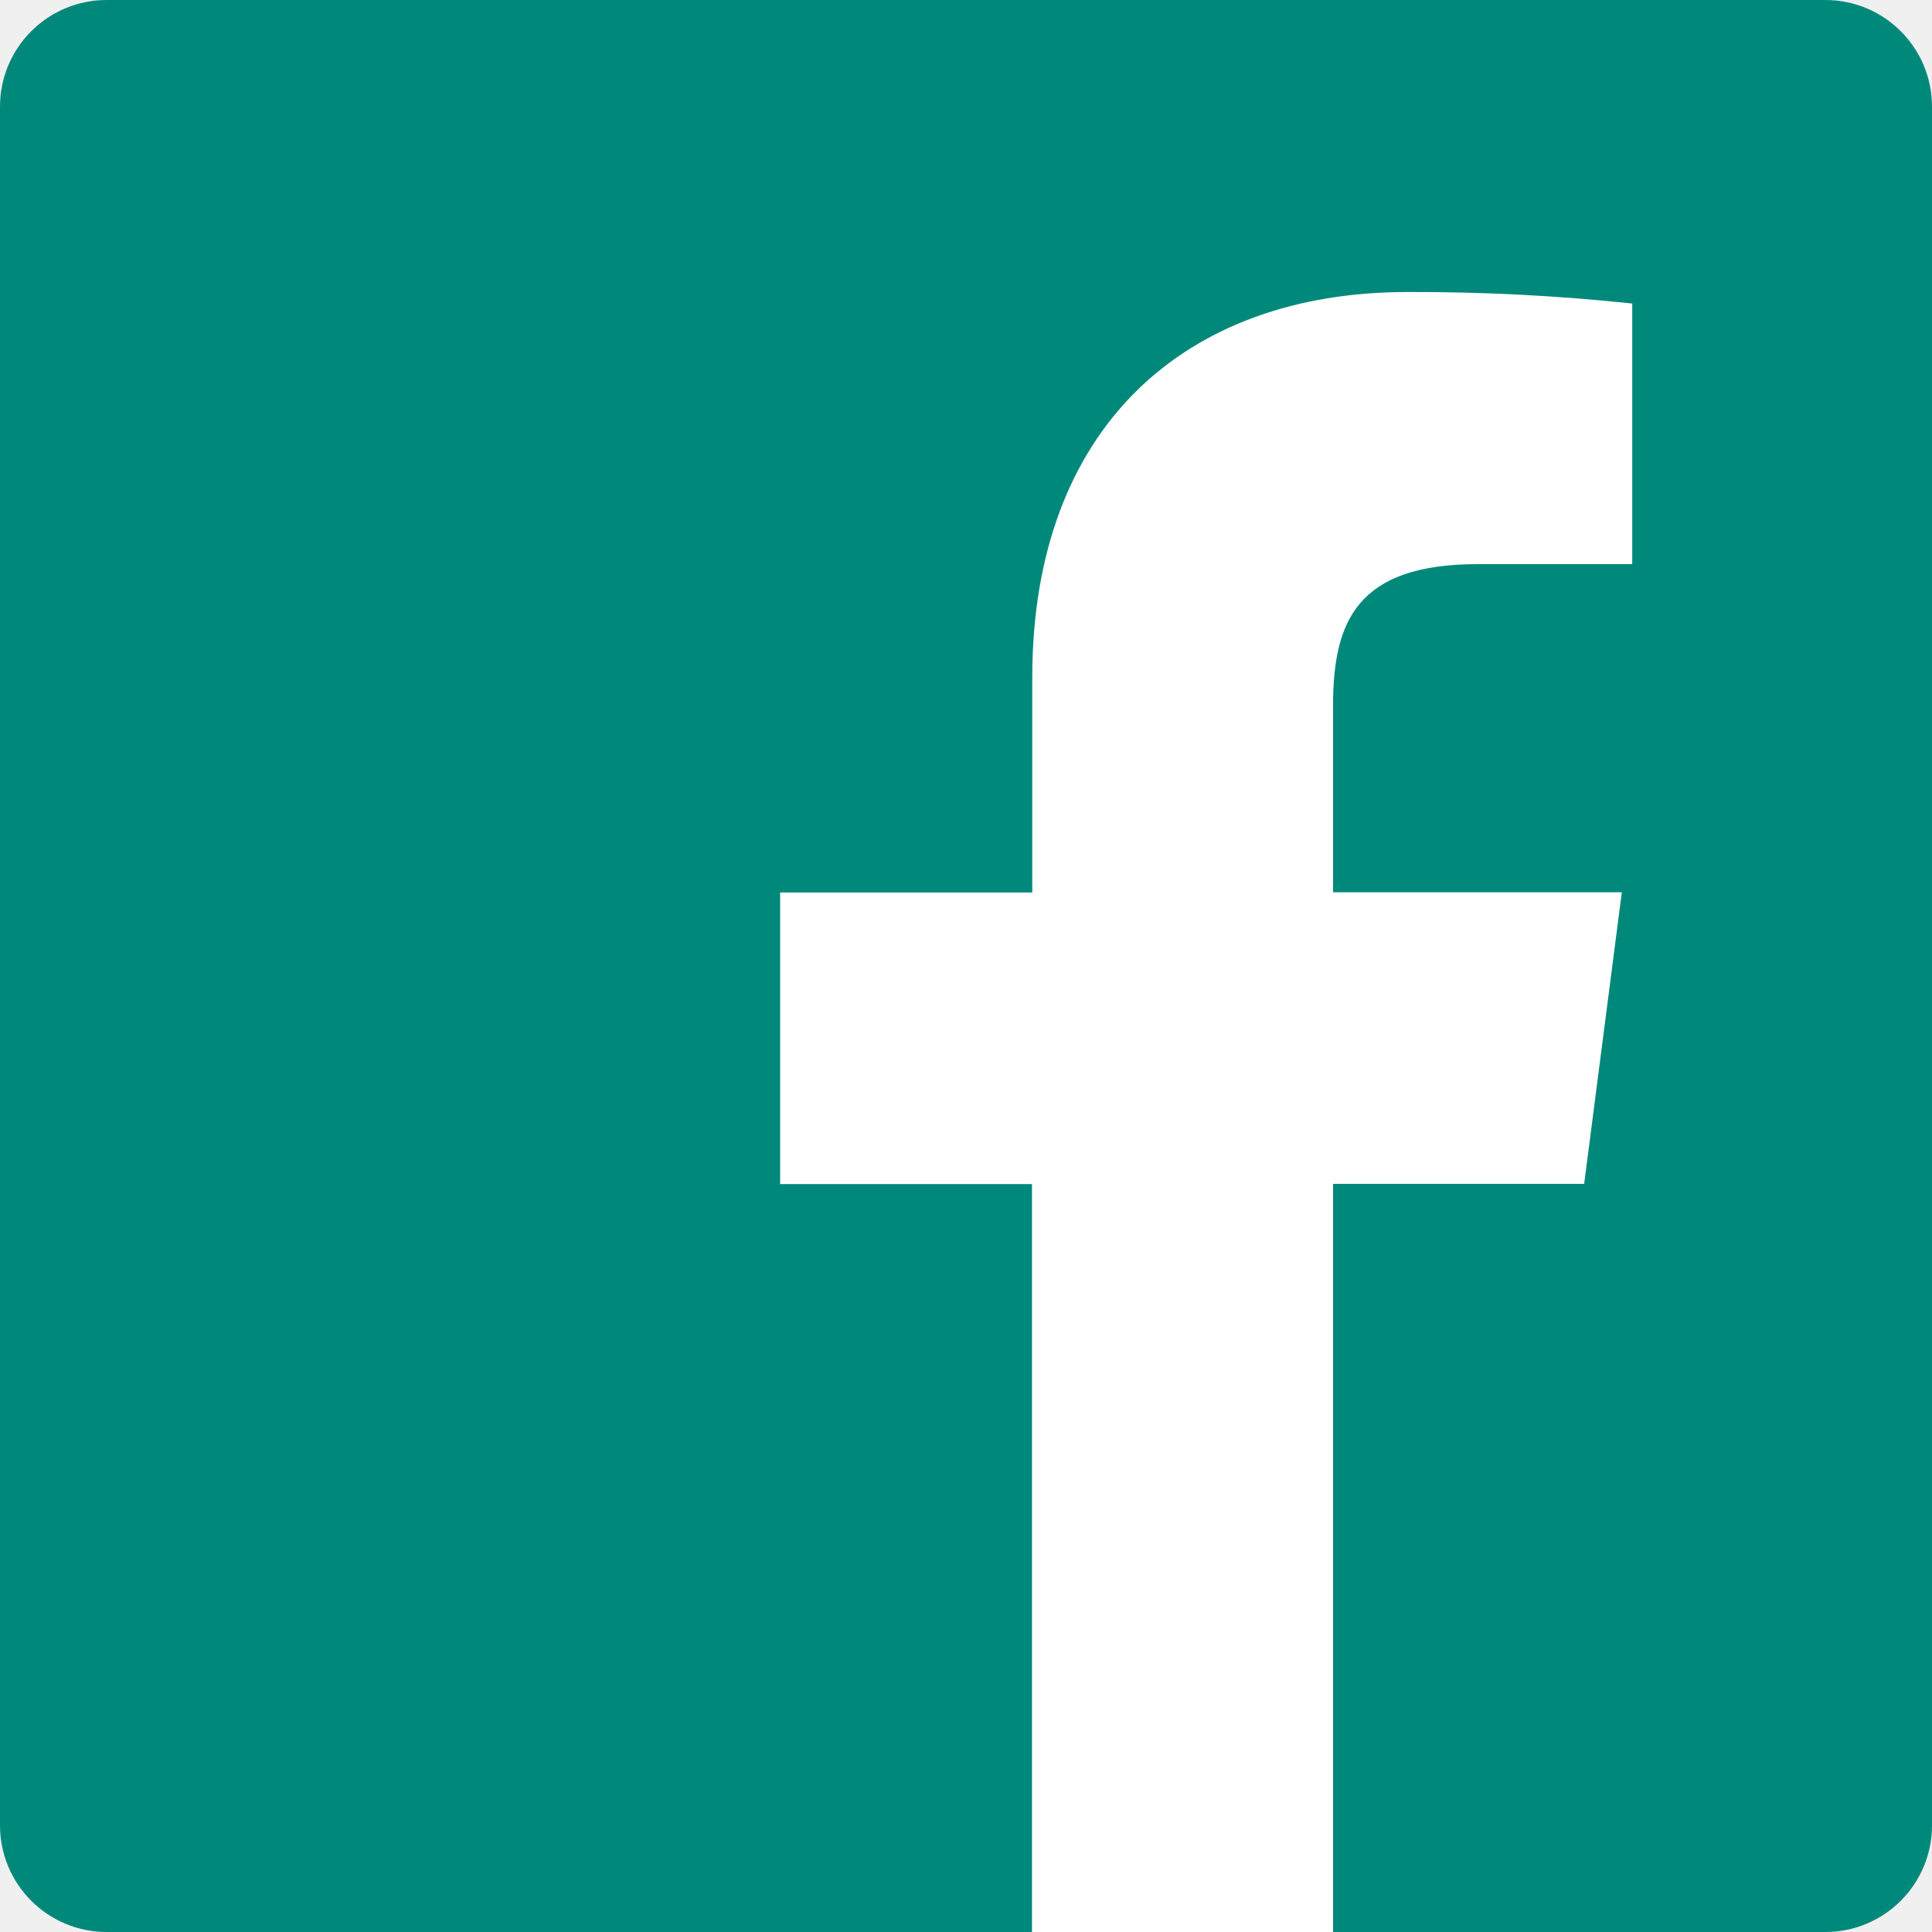
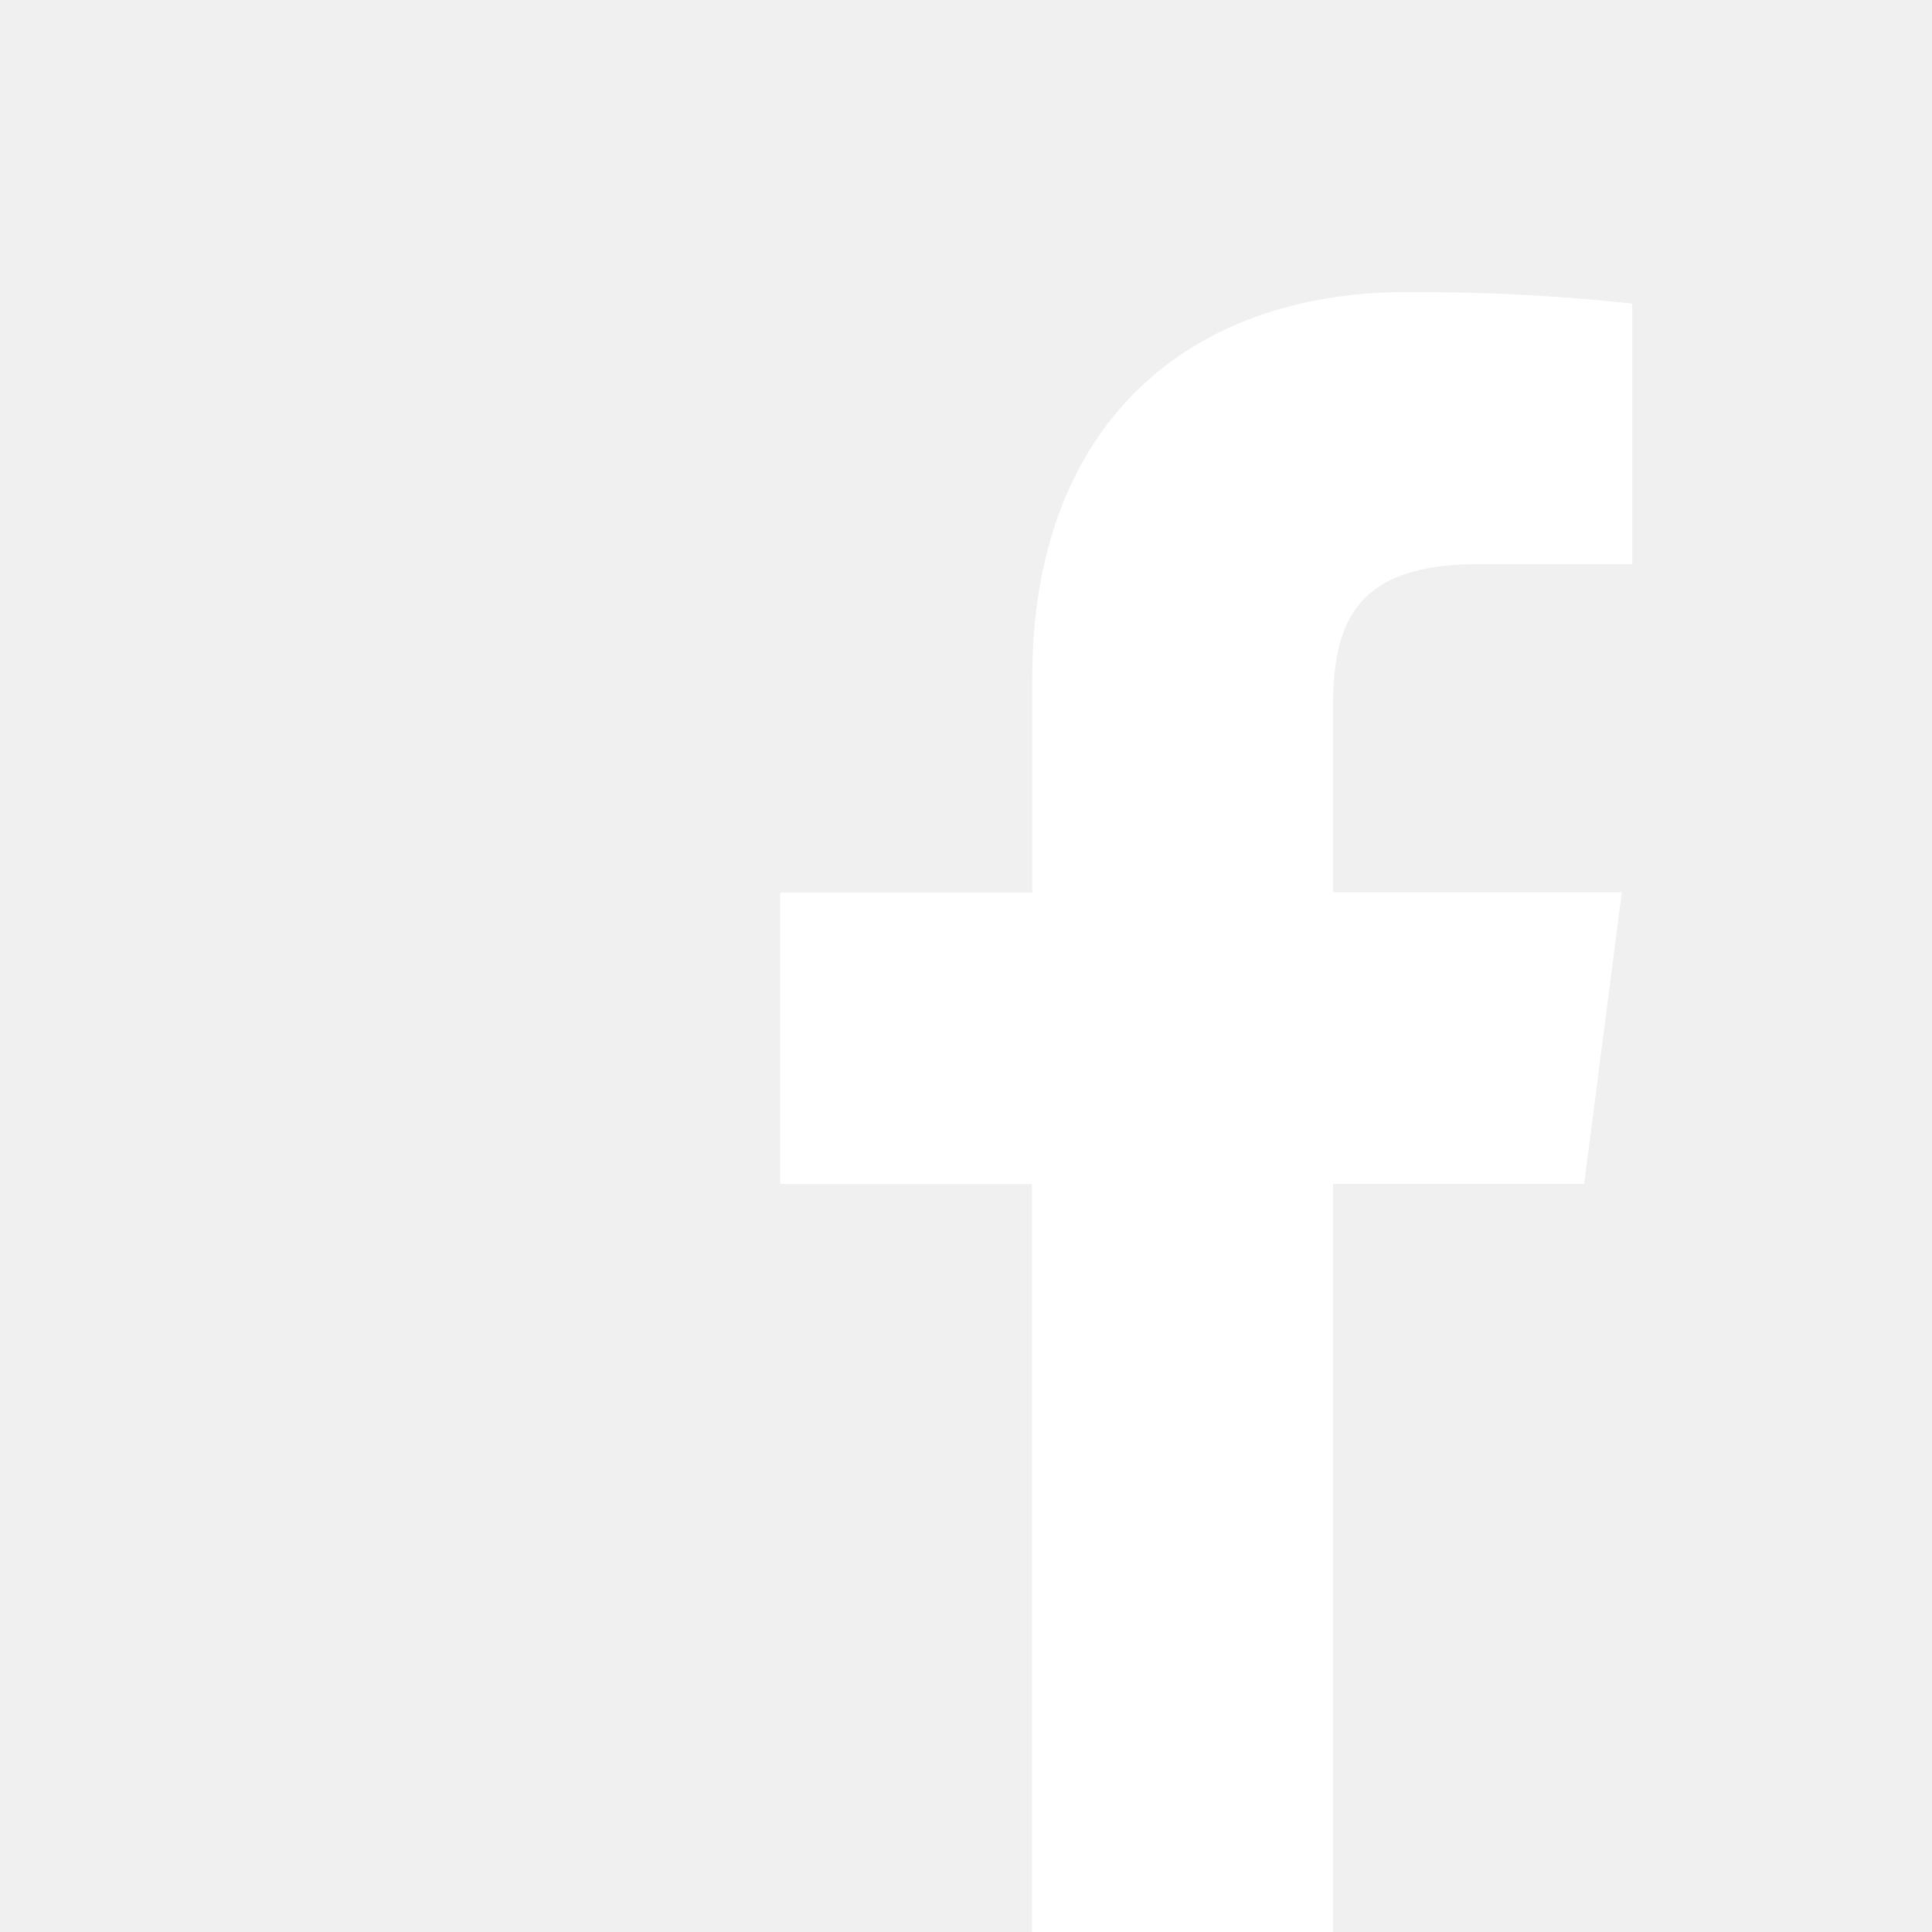
<svg xmlns="http://www.w3.org/2000/svg" viewBox="0 0 266.89 266.89">
  <defs>
-     <style>.cls-1{fill:#00897b;}.cls-2{fill:#fff;}</style>
+     <style>.cls-1{fill:transparent;}.cls-2{fill:#fff;}</style>
  </defs>
  <g id="Layer_2" data-name="Layer 2">
    <g id="Layer_1-2" data-name="Layer 1">
      <rect id="Blue" class="cls-1" width="266.89" height="266.89" rx="14.73" ry="14.73" />
      <path id="f" class="cls-2" d="M184.15,266.89V163.54h34.69l5.2-40.28H184.15V97.54c0-11.66,3.24-19.61,20-19.61h21.33v-36a285.15,285.15,0,0,0-31.08-1.59c-30.75,0-51.8,18.77-51.8,53.24v29.71H107.77v40.28h34.79V266.89Z" />
    </g>
  </g>
</svg>
